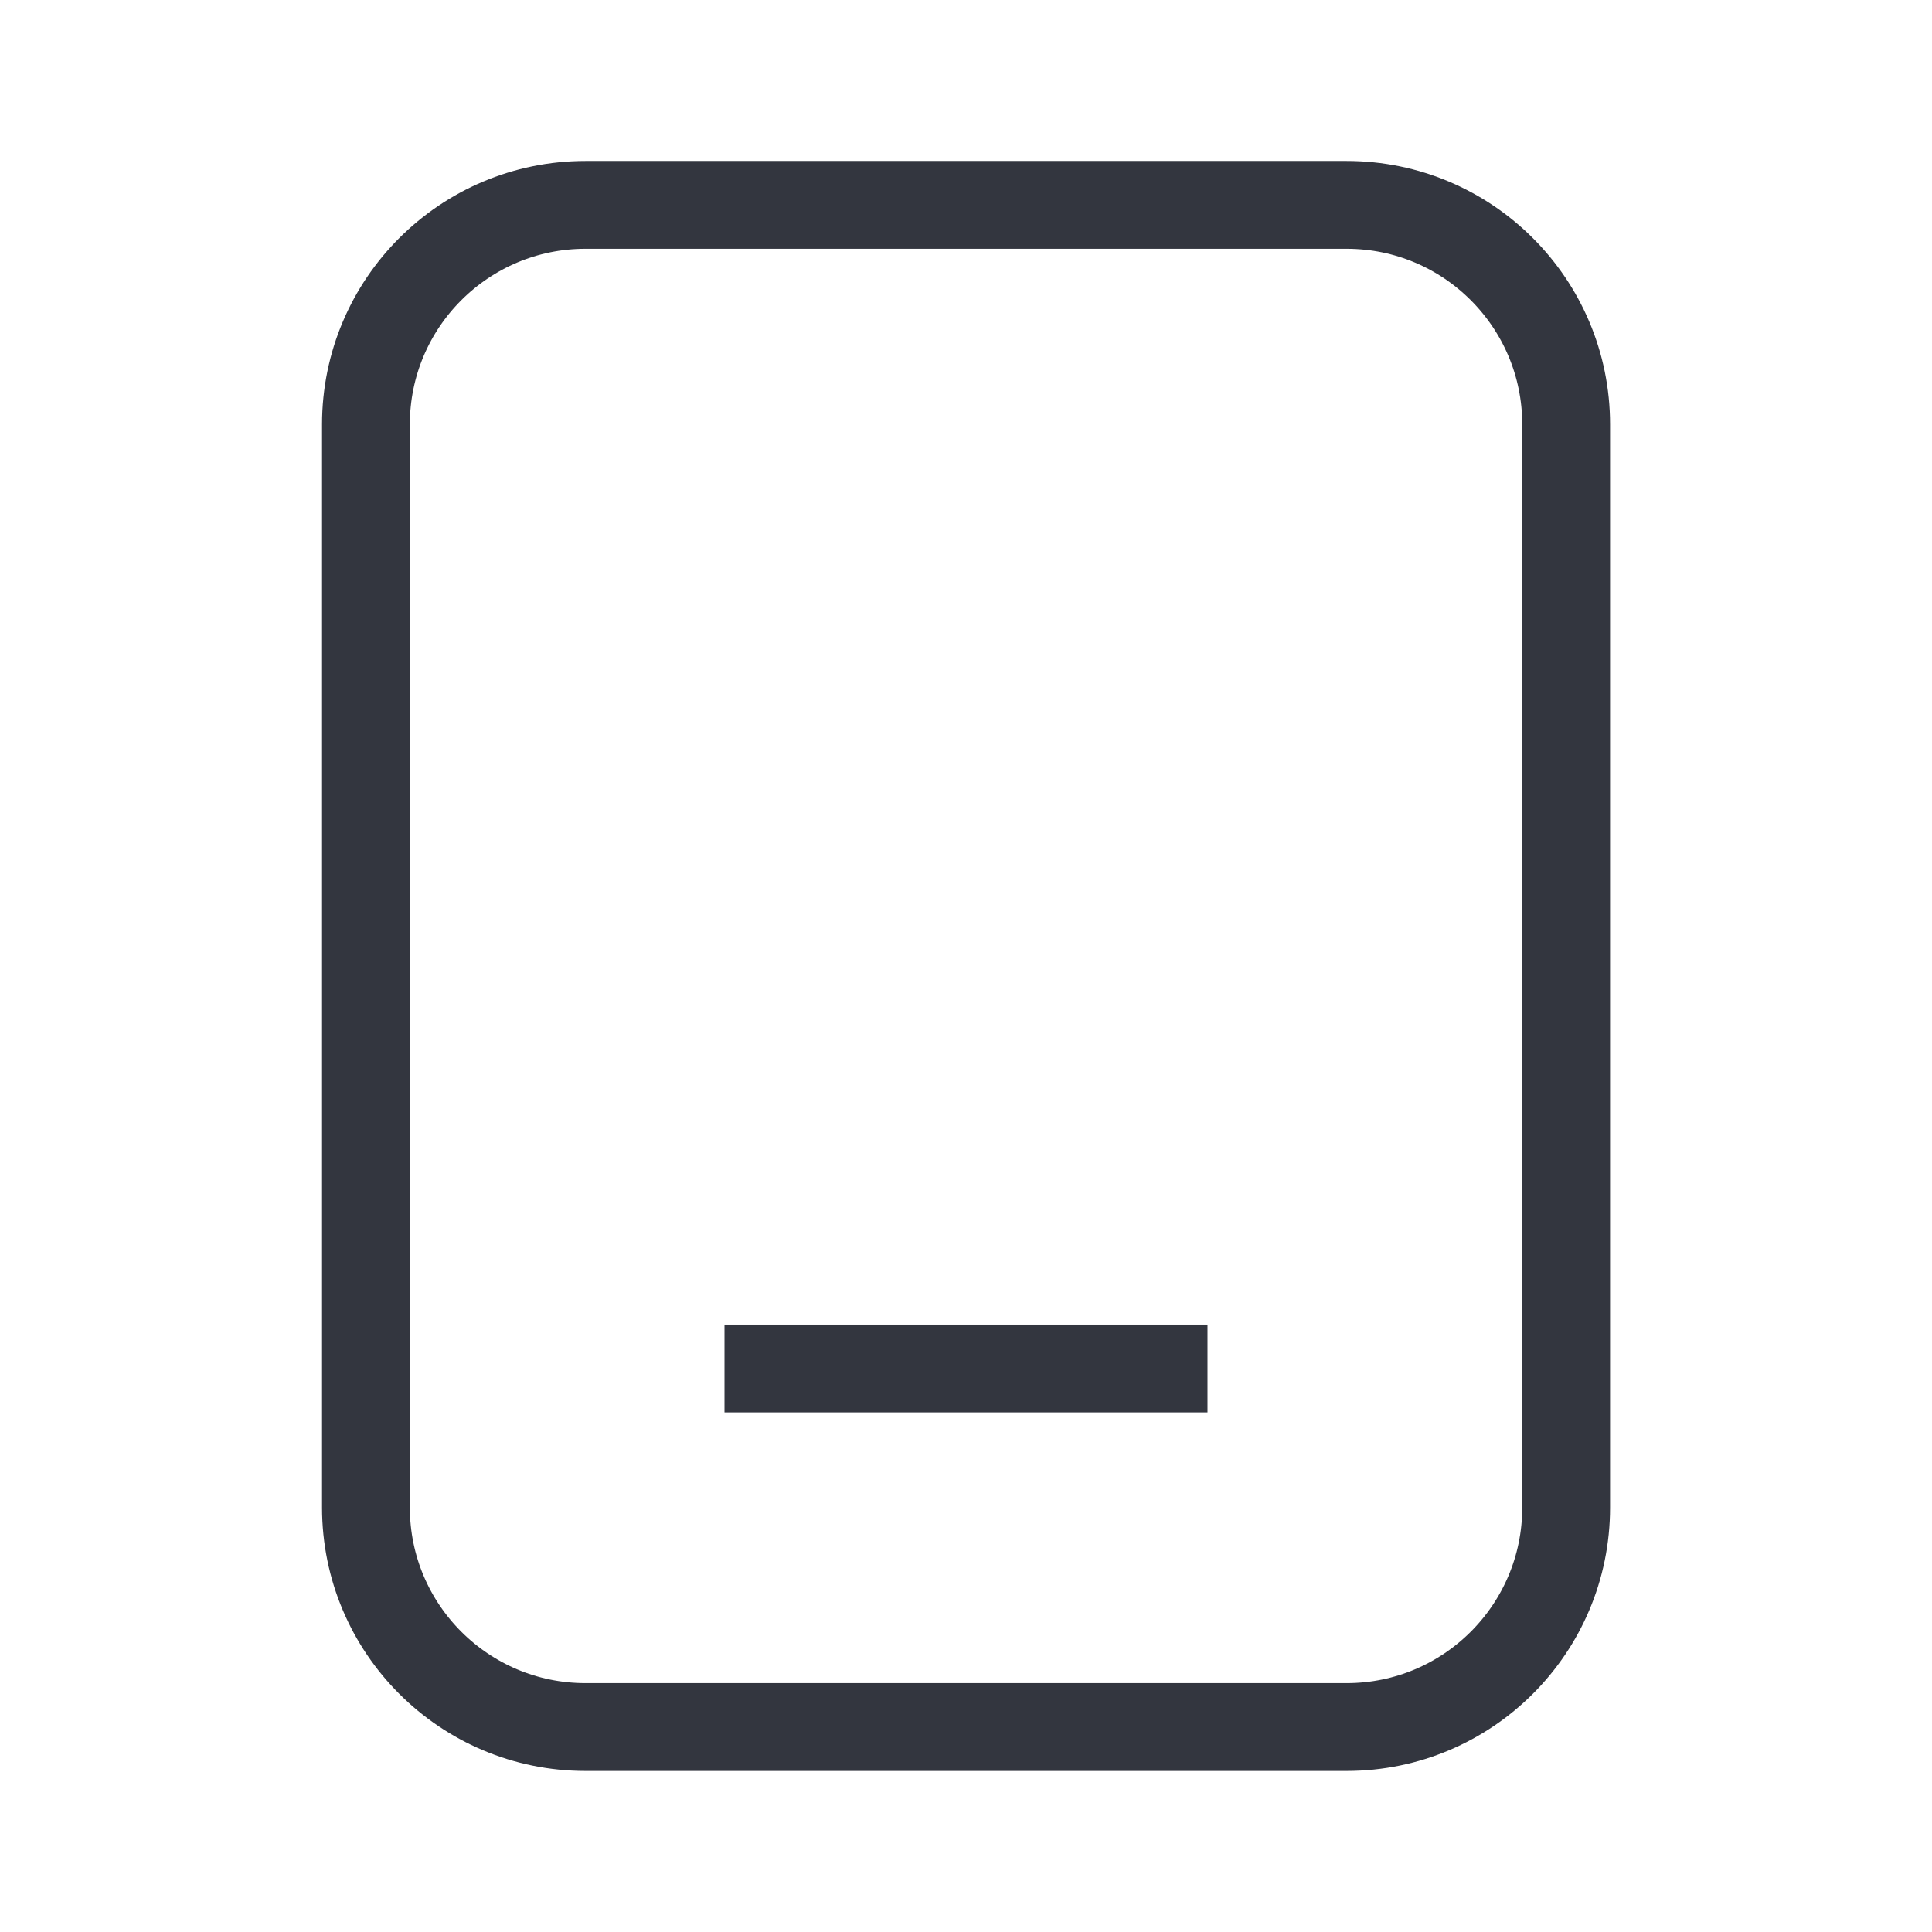
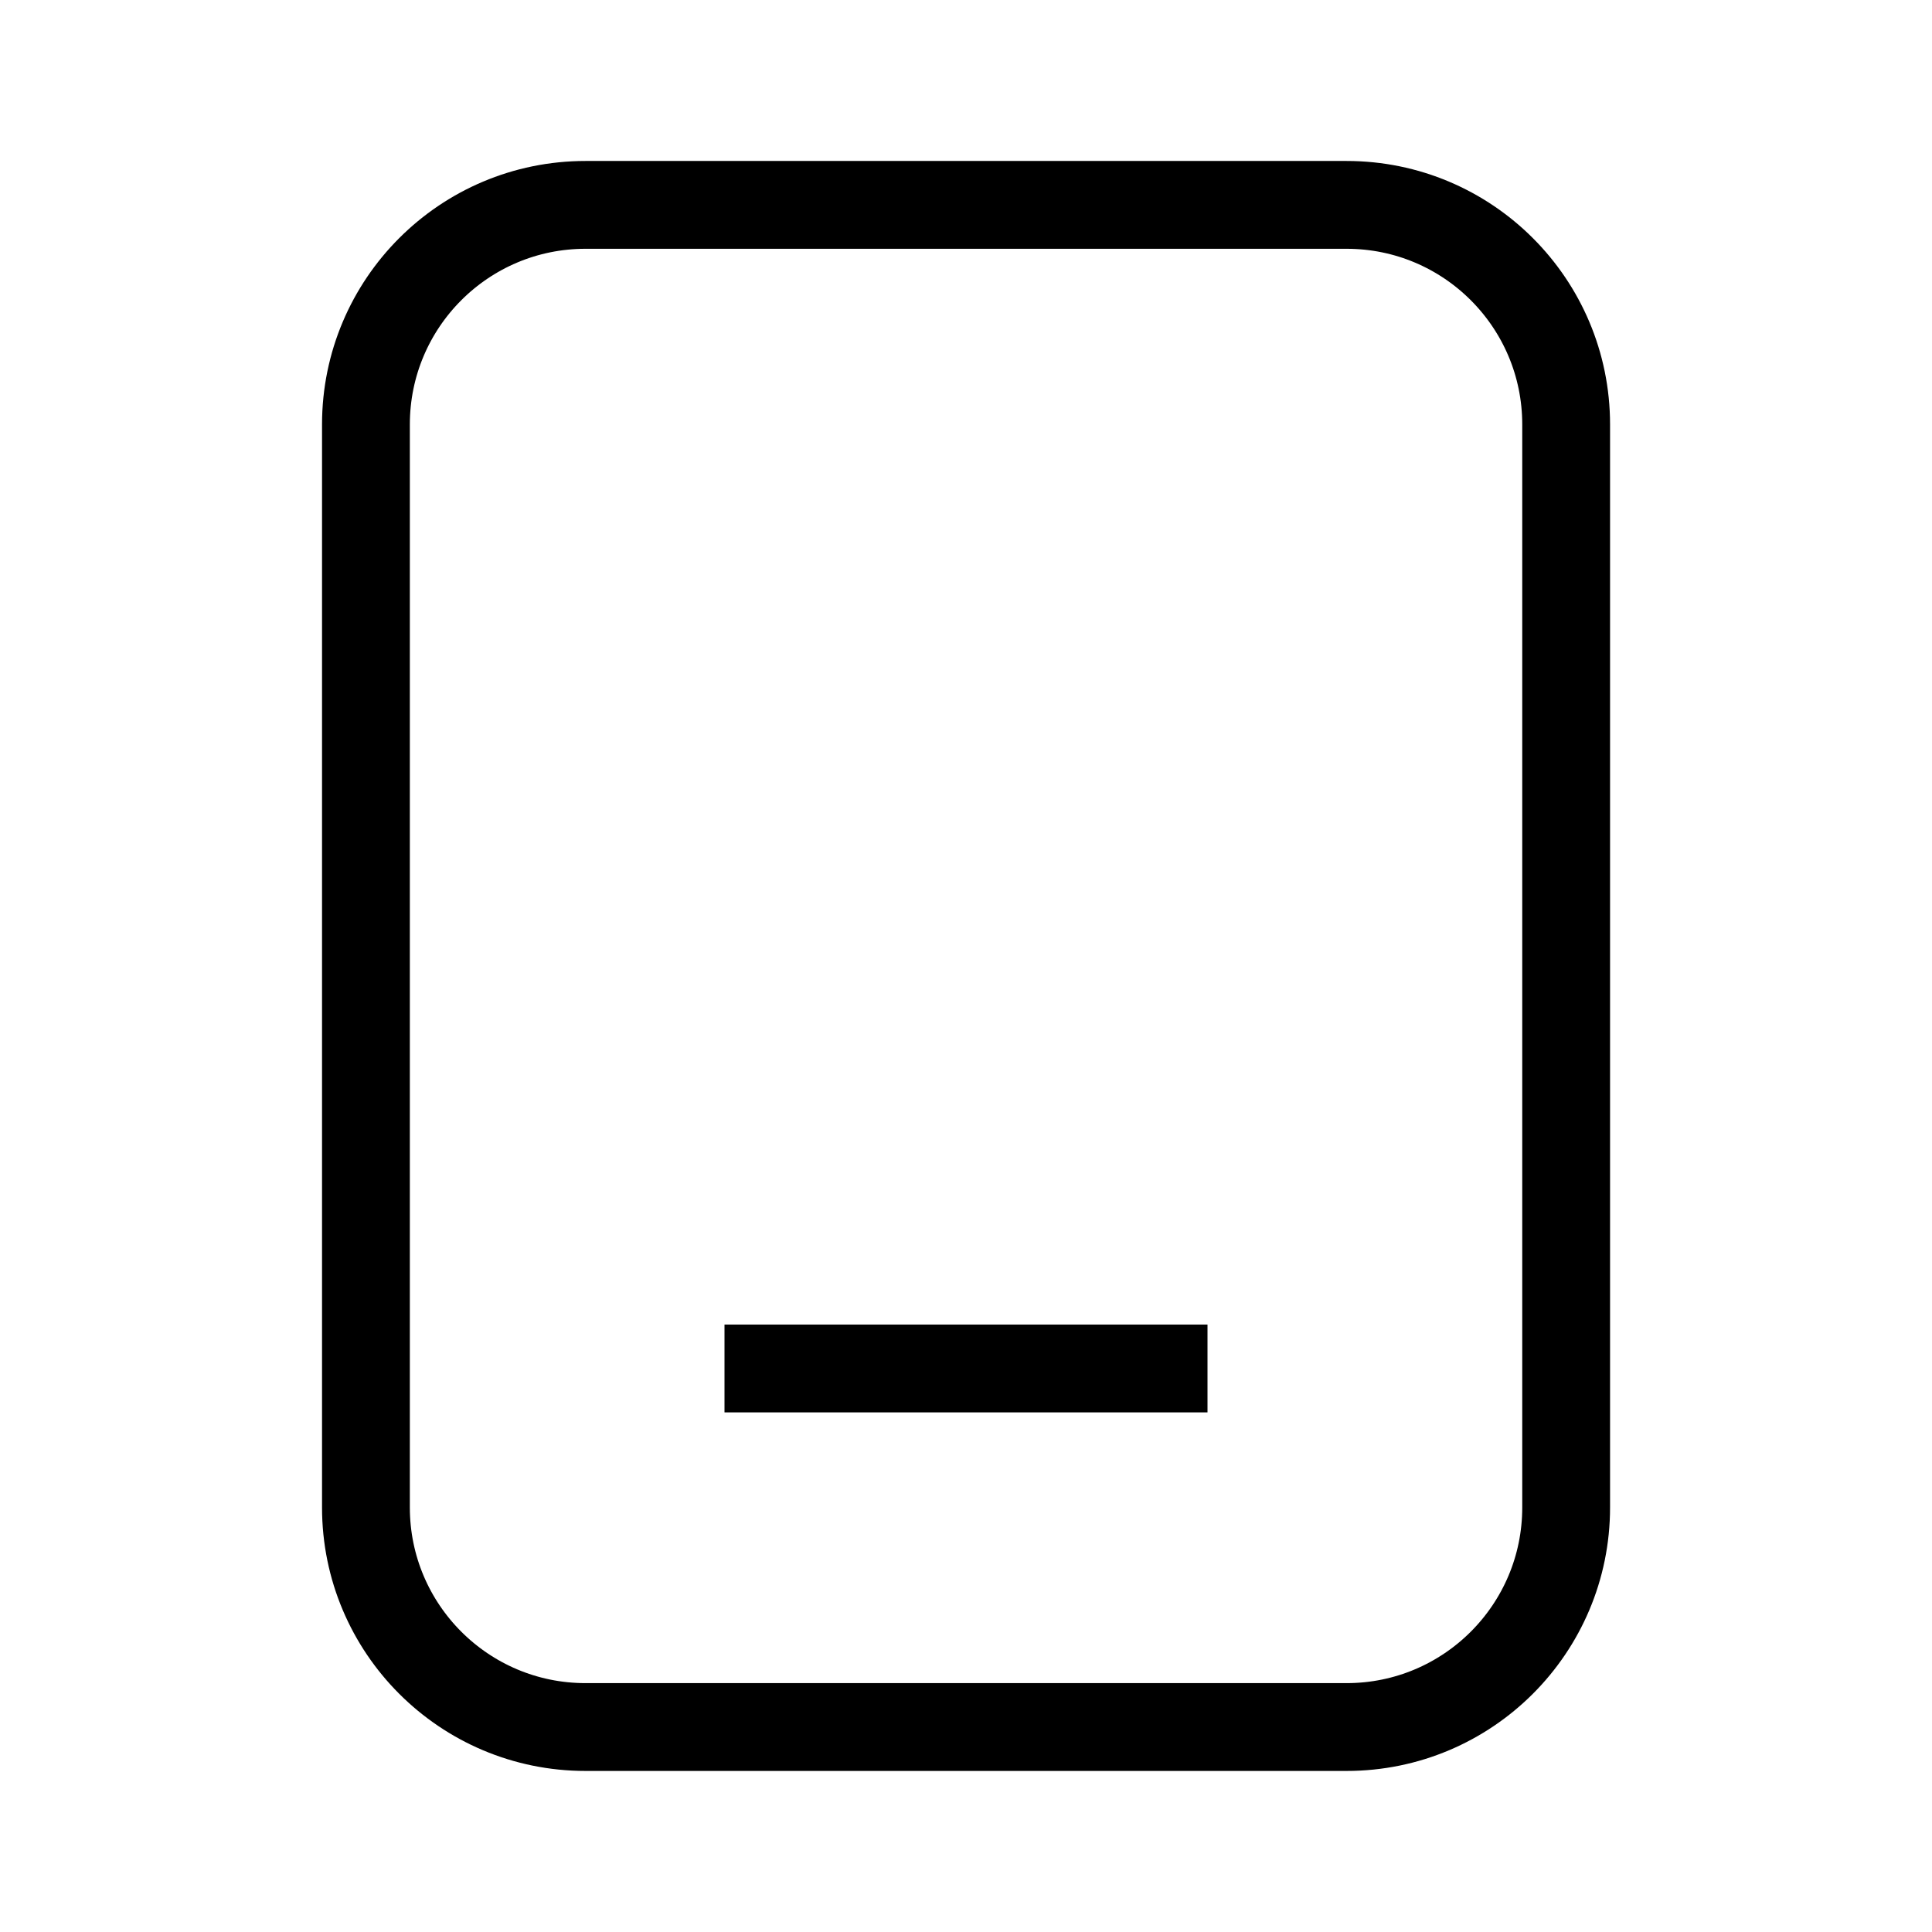
<svg xmlns="http://www.w3.org/2000/svg" width="22" height="22" viewBox="0 0 22 22" fill="none">
-   <rect x="4.167" y="2.333" width="13.667" height="17.333" rx="2.5" stroke="#33363F" />
-   <path d="M13.75 15.583H8.25" stroke="#33363F" />
+   <rect x="4.167" y="2.333" width="13.667" height="17.333" rx="2.5" stroke="currentColor" />
+   <path d="M13.75 15.583H8.25" stroke="currentColor" />
</svg>
